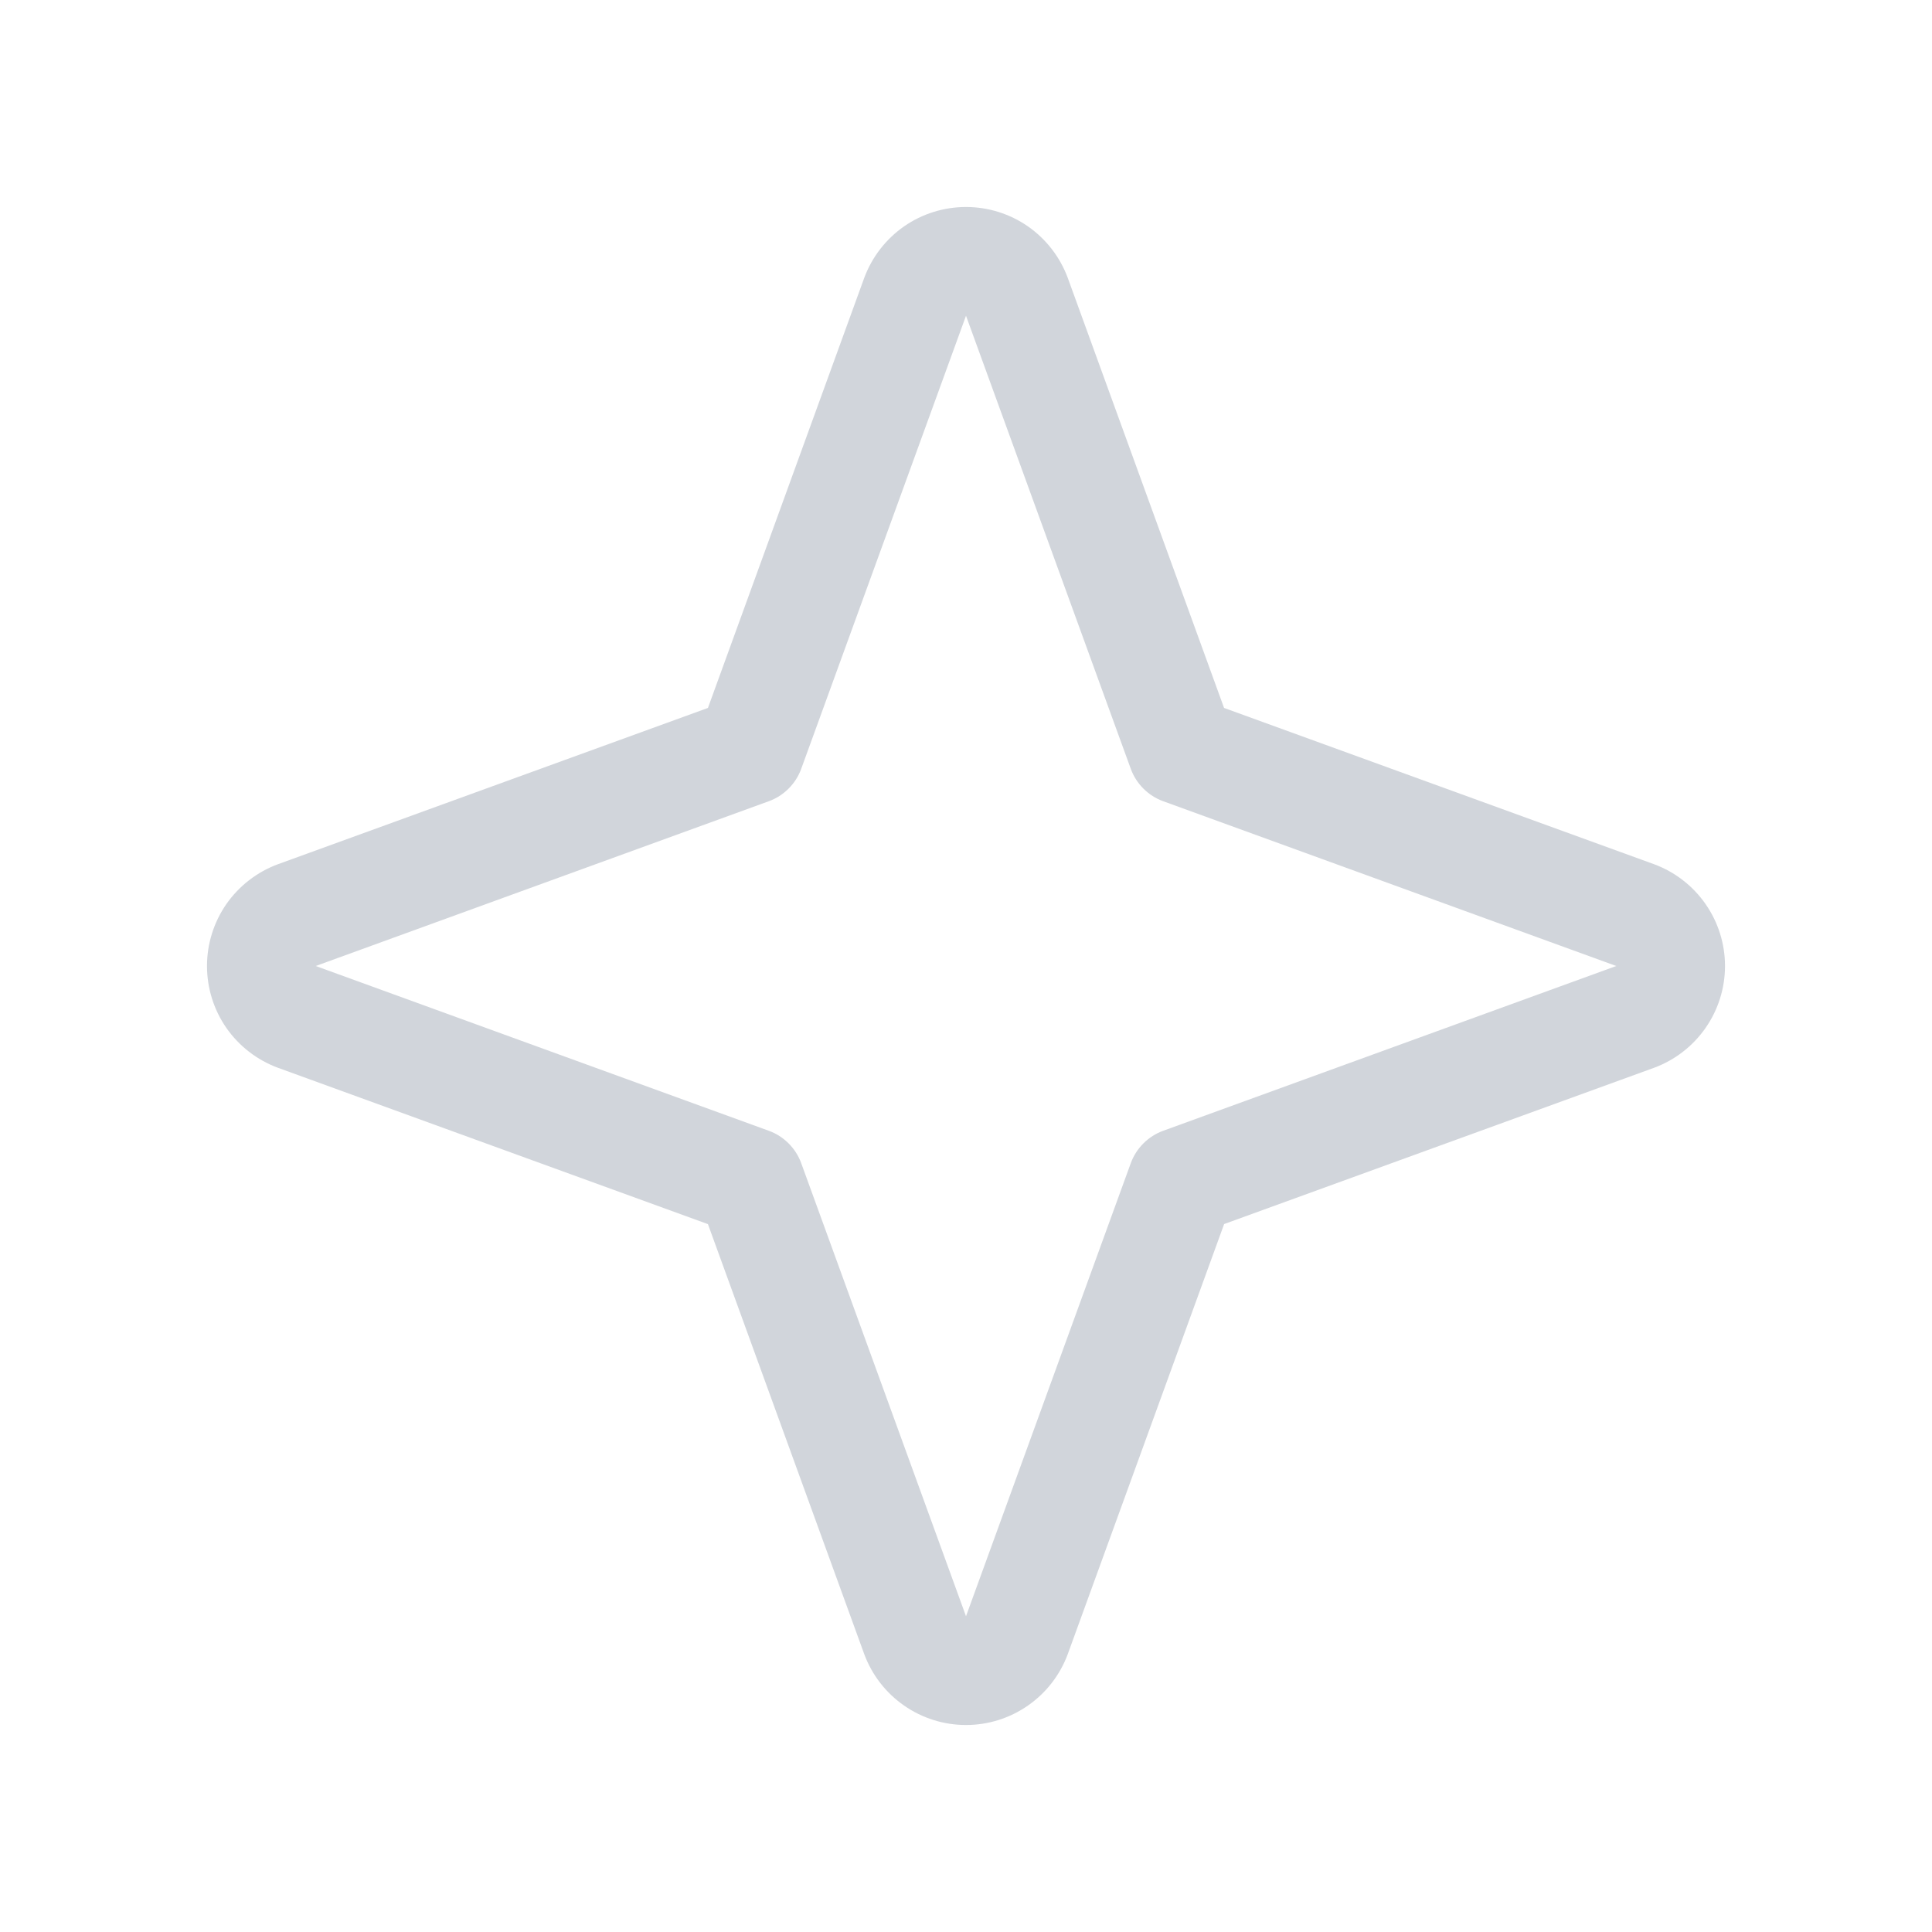
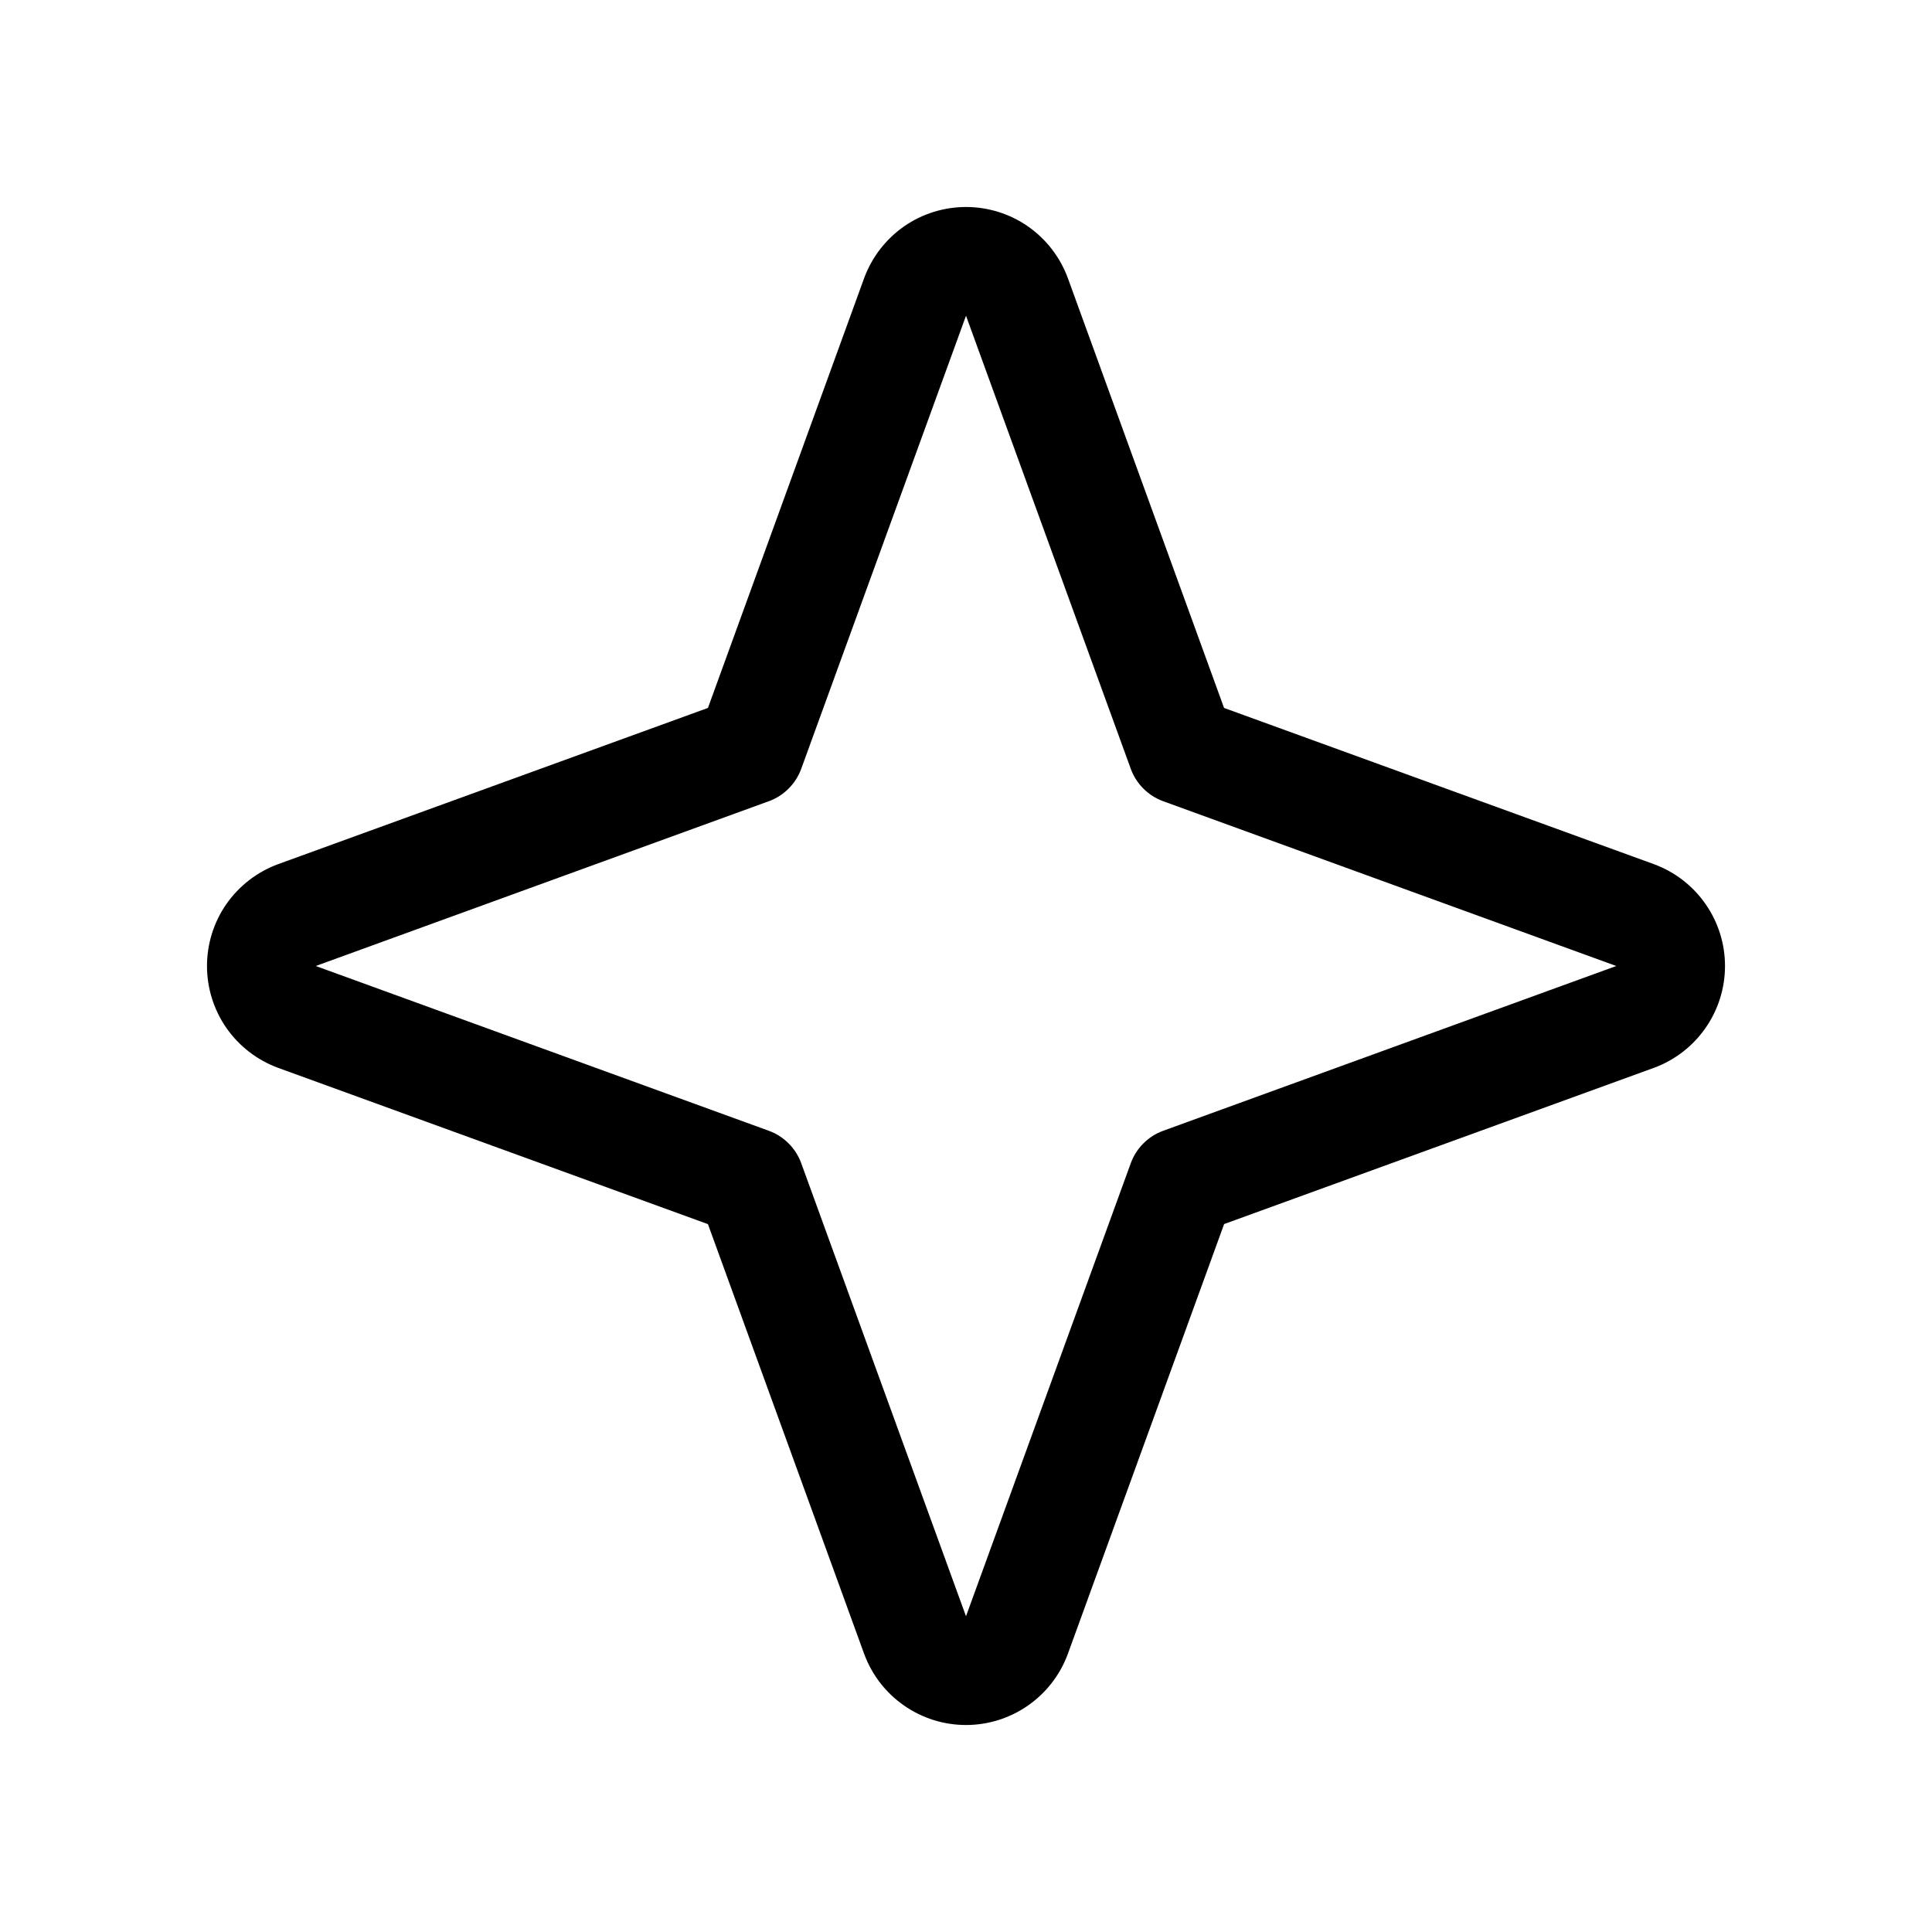
<svg xmlns="http://www.w3.org/2000/svg" width="28" height="28" viewBox="0 0 28 28" fill="none">
-   <path d="M23.975 12.526L17.74 10.26L15.474 4.025C15.362 3.724 15.161 3.465 14.898 3.281C14.634 3.098 14.321 3 14 3C13.679 3 13.366 3.098 13.102 3.281C12.839 3.465 12.638 3.724 12.526 4.025L10.26 10.26L4.025 12.526C3.724 12.638 3.465 12.839 3.281 13.102C3.098 13.366 3 13.679 3 14C3 14.321 3.098 14.634 3.281 14.898C3.465 15.161 3.724 15.362 4.025 15.474L10.26 17.741L12.526 23.975C12.638 24.276 12.839 24.535 13.102 24.718C13.366 24.902 13.679 25 14 25C14.321 25 14.634 24.902 14.898 24.718C15.161 24.535 15.362 24.276 15.474 23.975L17.741 17.74L23.975 15.474C24.276 15.362 24.535 15.161 24.718 14.898C24.902 14.634 25 14.321 25 14C25 13.679 24.902 13.366 24.718 13.102C24.535 12.839 24.276 12.638 23.975 12.526ZM16.858 16.388C16.75 16.427 16.652 16.49 16.571 16.571C16.49 16.652 16.427 16.75 16.388 16.858L14 23.424L11.612 16.858C11.573 16.75 11.51 16.652 11.429 16.571C11.348 16.49 11.25 16.427 11.142 16.388L4.576 14L11.142 11.612C11.25 11.573 11.348 11.51 11.429 11.429C11.51 11.348 11.573 11.25 11.612 11.142L14 4.576L16.388 11.142C16.427 11.25 16.49 11.348 16.571 11.429C16.652 11.51 16.75 11.573 16.858 11.612L23.424 14L16.858 16.388Z" fill="#D1D5DB" />
+   <path d="M23.975 12.526L17.74 10.26L15.474 4.025C15.362 3.724 15.161 3.465 14.898 3.281C14.634 3.098 14.321 3 14 3C13.679 3 13.366 3.098 13.102 3.281C12.839 3.465 12.638 3.724 12.526 4.025L10.26 10.26L4.025 12.526C3.724 12.638 3.465 12.839 3.281 13.102C3.098 13.366 3 13.679 3 14C3 14.321 3.098 14.634 3.281 14.898C3.465 15.161 3.724 15.362 4.025 15.474L10.26 17.741L12.526 23.975C12.638 24.276 12.839 24.535 13.102 24.718C13.366 24.902 13.679 25 14 25C14.321 25 14.634 24.902 14.898 24.718C15.161 24.535 15.362 24.276 15.474 23.975L17.741 17.74L23.975 15.474C24.276 15.362 24.535 15.161 24.718 14.898C24.902 14.634 25 14.321 25 14C25 13.679 24.902 13.366 24.718 13.102C24.535 12.839 24.276 12.638 23.975 12.526ZM16.858 16.388C16.75 16.427 16.652 16.49 16.571 16.571C16.49 16.652 16.427 16.75 16.388 16.858L14 23.424L11.612 16.858C11.573 16.75 11.51 16.652 11.429 16.571C11.348 16.49 11.25 16.427 11.142 16.388L4.576 14L11.142 11.612C11.25 11.573 11.348 11.51 11.429 11.429C11.51 11.348 11.573 11.25 11.612 11.142L14 4.576L16.388 11.142C16.427 11.25 16.49 11.348 16.571 11.429C16.652 11.51 16.75 11.573 16.858 11.612L23.424 14L16.858 16.388Z" fill="currentColor" />
</svg>
